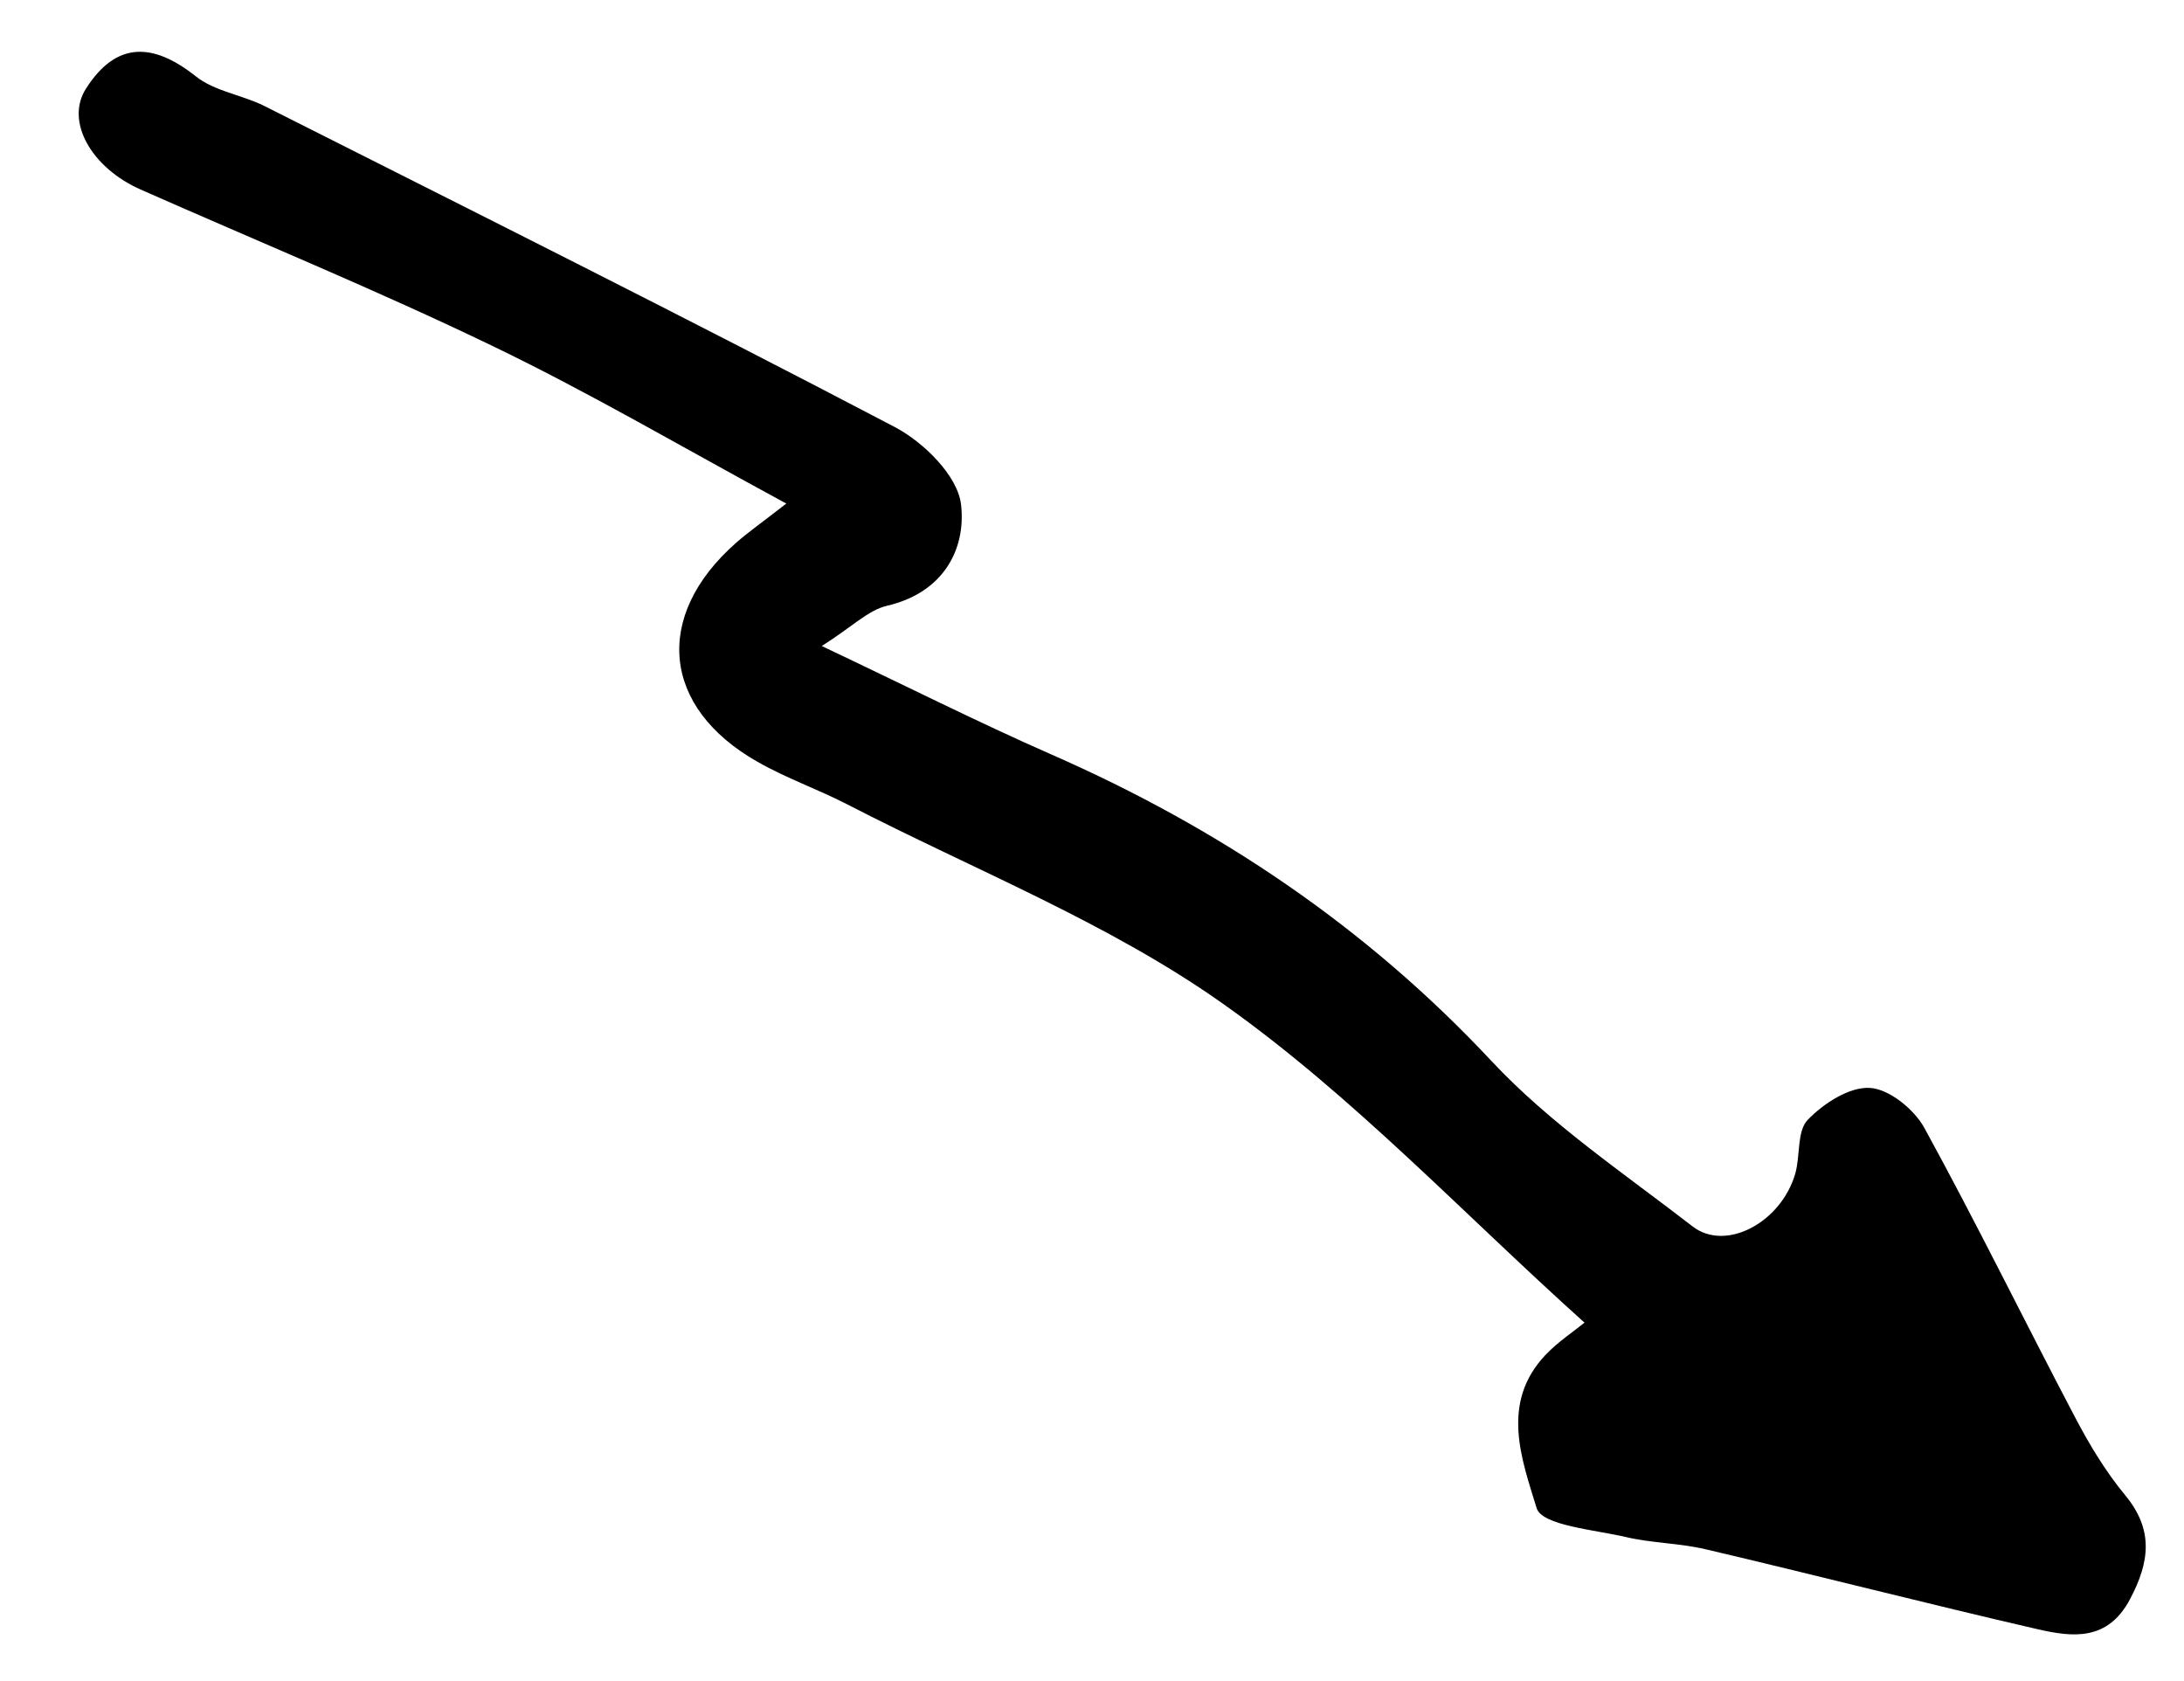
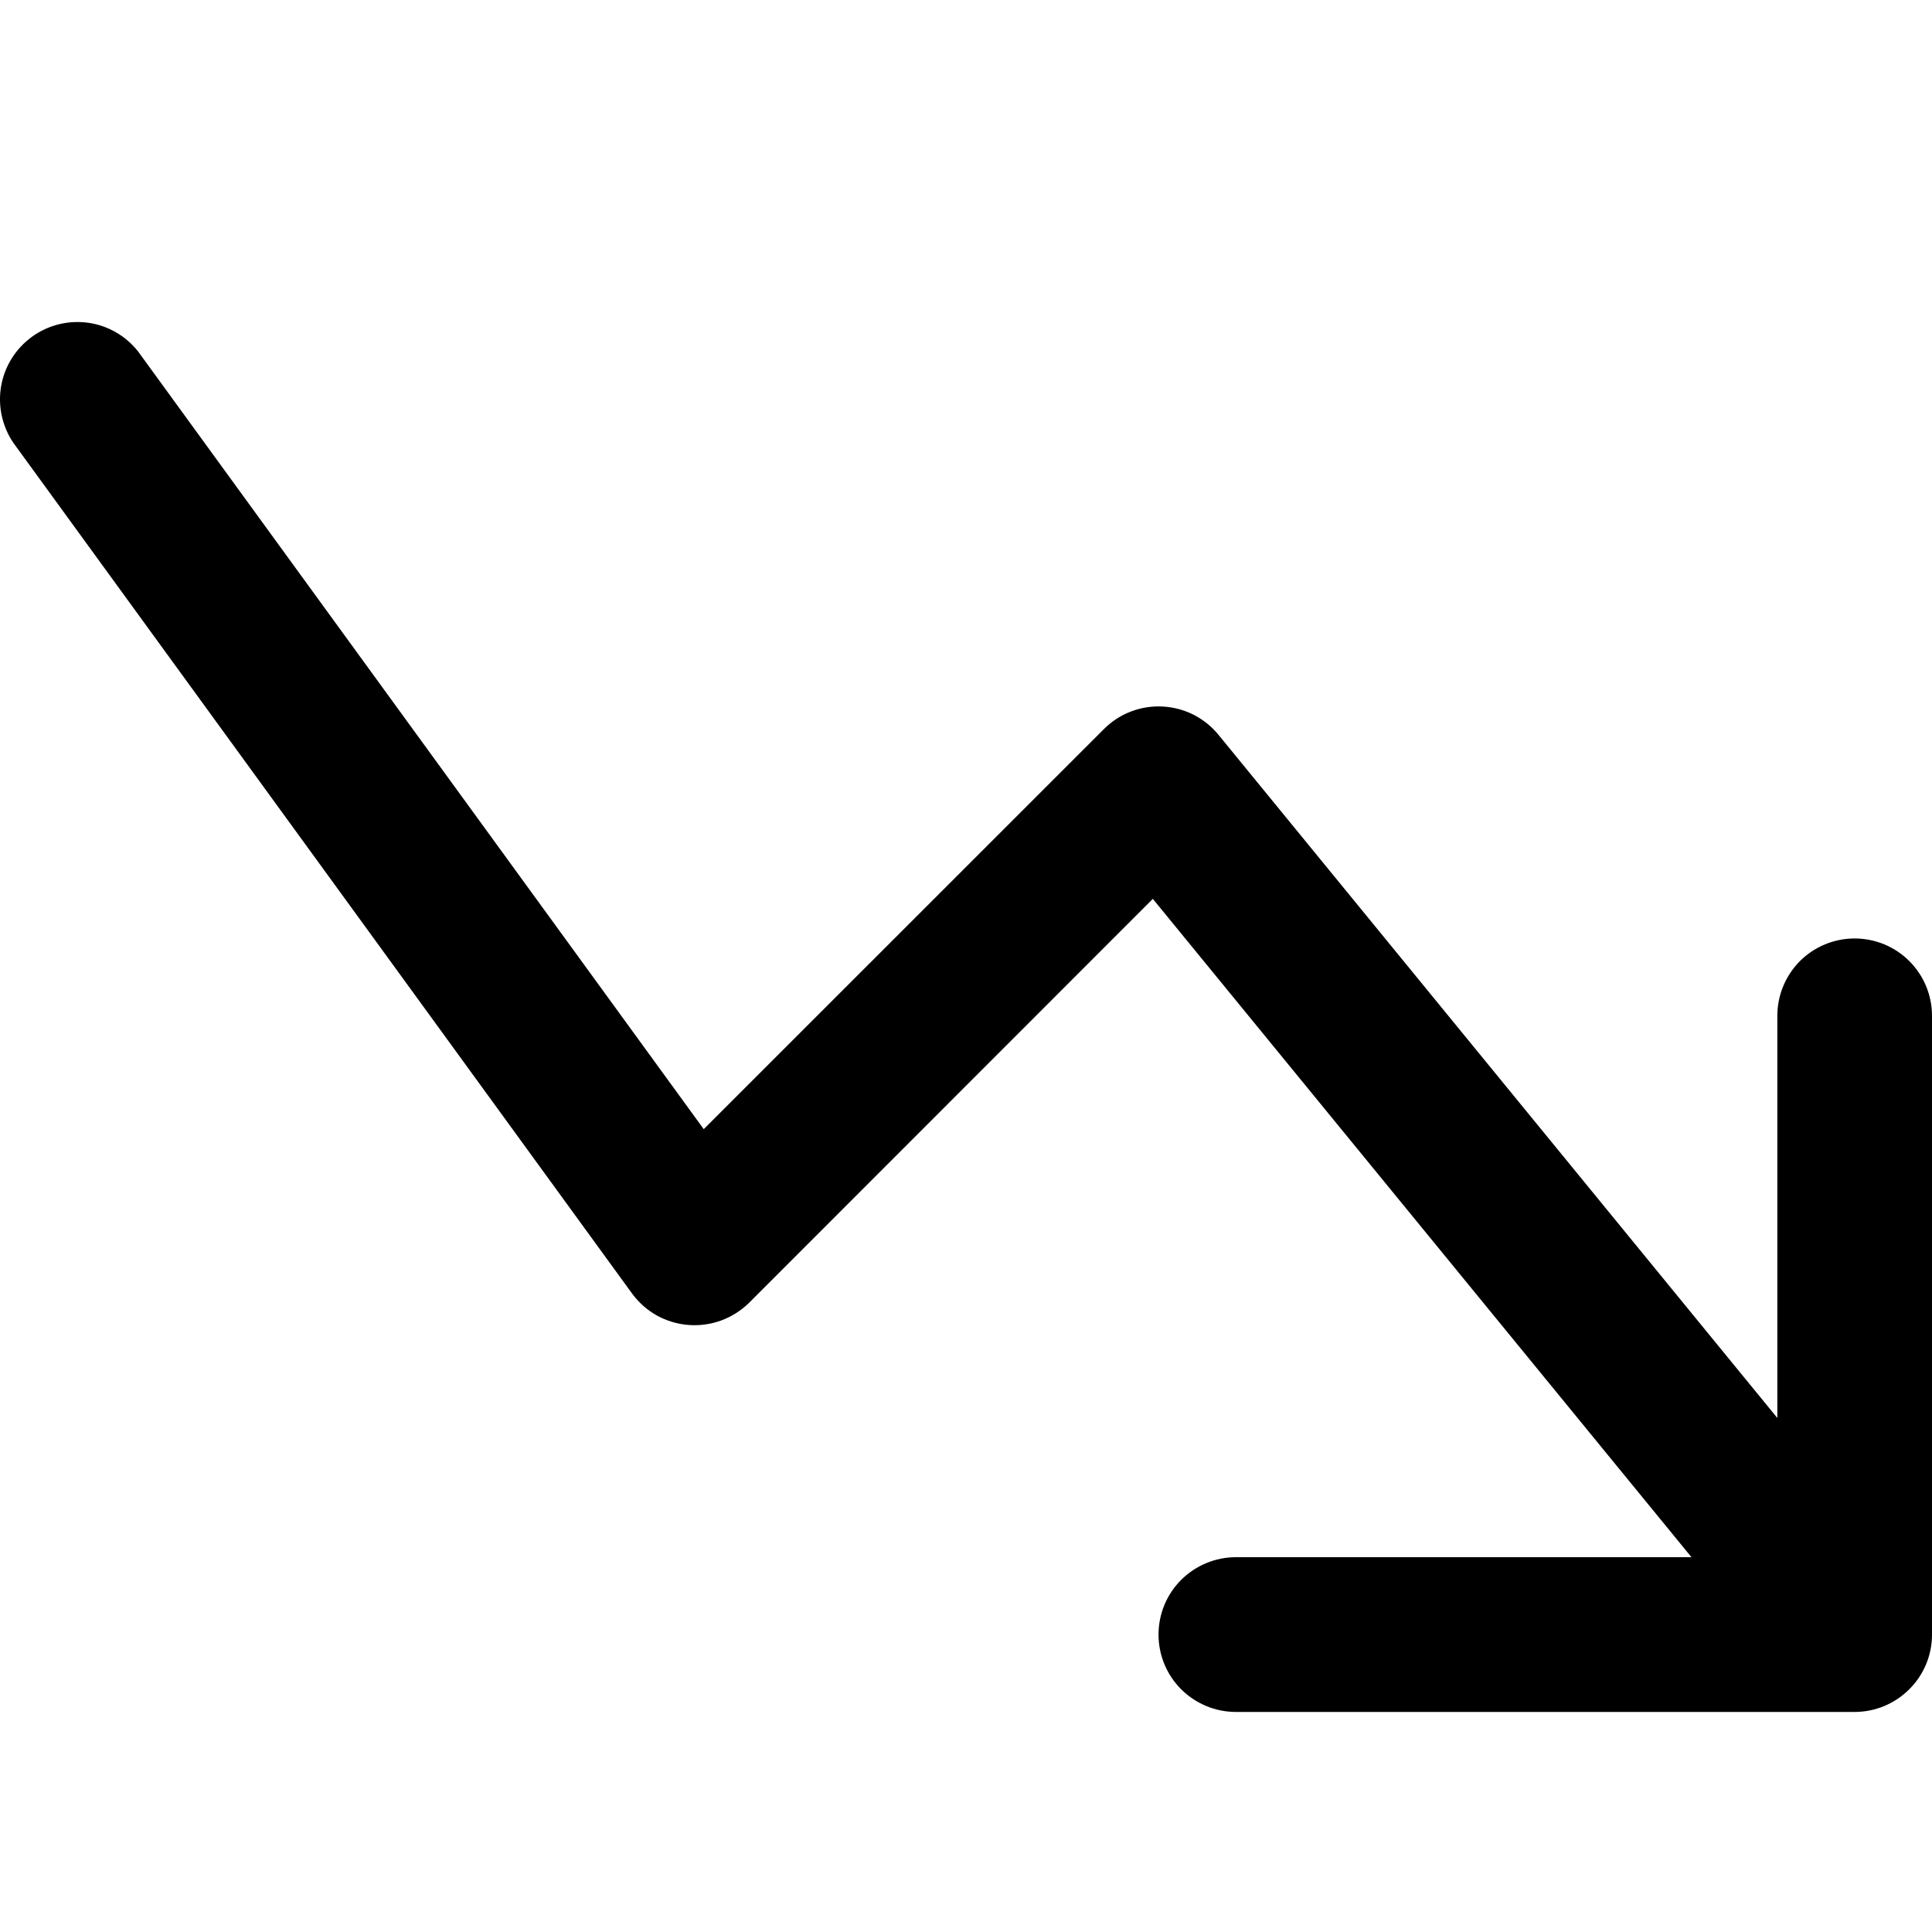
- <svg xmlns="http://www.w3.org/2000/svg" width="26" height="20" viewBox="0 0 26 20" fill="none">
-   <path d="M18.862 15.743C17.417 14.445 16.109 13.048 14.579 11.962C13.21 10.988 11.595 10.354 10.087 9.575C9.737 9.395 9.359 9.263 9.018 9.068C7.877 8.421 7.775 7.332 8.762 6.462C8.908 6.334 9.069 6.221 9.361 5.994C8.142 5.335 7.029 4.68 5.871 4.122C4.495 3.458 3.076 2.876 1.676 2.257C1.091 1.999 0.772 1.448 1.024 1.054C1.388 0.484 1.828 0.509 2.333 0.91C2.556 1.087 2.881 1.129 3.146 1.261C5.653 2.525 8.164 3.779 10.65 5.082C10.996 5.263 11.402 5.664 11.441 6.006C11.503 6.543 11.226 7.057 10.558 7.211C10.336 7.263 10.143 7.462 9.783 7.69C10.772 8.158 11.636 8.594 12.519 8.982C14.508 9.855 16.263 11.033 17.756 12.63C18.456 13.378 19.331 13.965 20.149 14.598C20.546 14.906 21.207 14.549 21.373 13.967C21.433 13.753 21.391 13.464 21.521 13.329C21.71 13.134 22.018 12.934 22.262 12.95C22.492 12.964 22.786 13.204 22.908 13.424C23.531 14.56 24.101 15.726 24.704 16.872C24.875 17.198 25.069 17.52 25.303 17.802C25.64 18.212 25.592 18.593 25.357 19.036C25.092 19.538 24.672 19.488 24.261 19.394C22.938 19.089 21.623 18.751 20.303 18.441C19.993 18.368 19.665 18.369 19.356 18.296C18.979 18.208 18.356 18.159 18.293 17.951C18.118 17.376 17.856 16.701 18.399 16.128C18.549 15.97 18.736 15.848 18.863 15.744L18.862 15.743Z" fill="currentColor" />
+ <svg xmlns="http://www.w3.org/2000/svg" width="20" height="20" viewBox="0 0 20 20" fill="none">
+   <path fill-rule="evenodd" clip-rule="evenodd" d="M11.993 16.921C11.993 17.134 12.077 17.337 12.227 17.487C12.378 17.637 12.581 17.722 12.794 17.722H19.199C19.412 17.722 19.615 17.637 19.765 17.487C19.916 17.337 20 17.134 20 16.921V10.515C20 10.303 19.916 10.1 19.765 9.949C19.615 9.799 19.412 9.715 19.199 9.715C18.987 9.715 18.783 9.799 18.633 9.949C18.483 10.1 18.399 10.303 18.399 10.515V14.679L12.613 7.606C12.542 7.519 12.454 7.449 12.354 7.398C12.254 7.348 12.145 7.319 12.033 7.314C11.922 7.308 11.81 7.326 11.706 7.366C11.601 7.406 11.507 7.468 11.428 7.547L7.285 11.689L1.43 3.639C1.302 3.476 1.116 3.369 0.911 3.341C0.705 3.313 0.497 3.365 0.33 3.487C0.162 3.609 0.048 3.791 0.012 3.995C-0.024 4.199 0.021 4.409 0.136 4.581L6.542 13.389C6.61 13.482 6.697 13.56 6.798 13.617C6.899 13.673 7.011 13.707 7.127 13.716C7.242 13.725 7.358 13.709 7.467 13.669C7.575 13.629 7.674 13.566 7.756 13.485L11.934 9.305L17.51 16.12H12.794C12.581 16.12 12.378 16.205 12.227 16.355C12.077 16.505 11.993 16.709 11.993 16.921Z" fill="currentColor" />
</svg>
